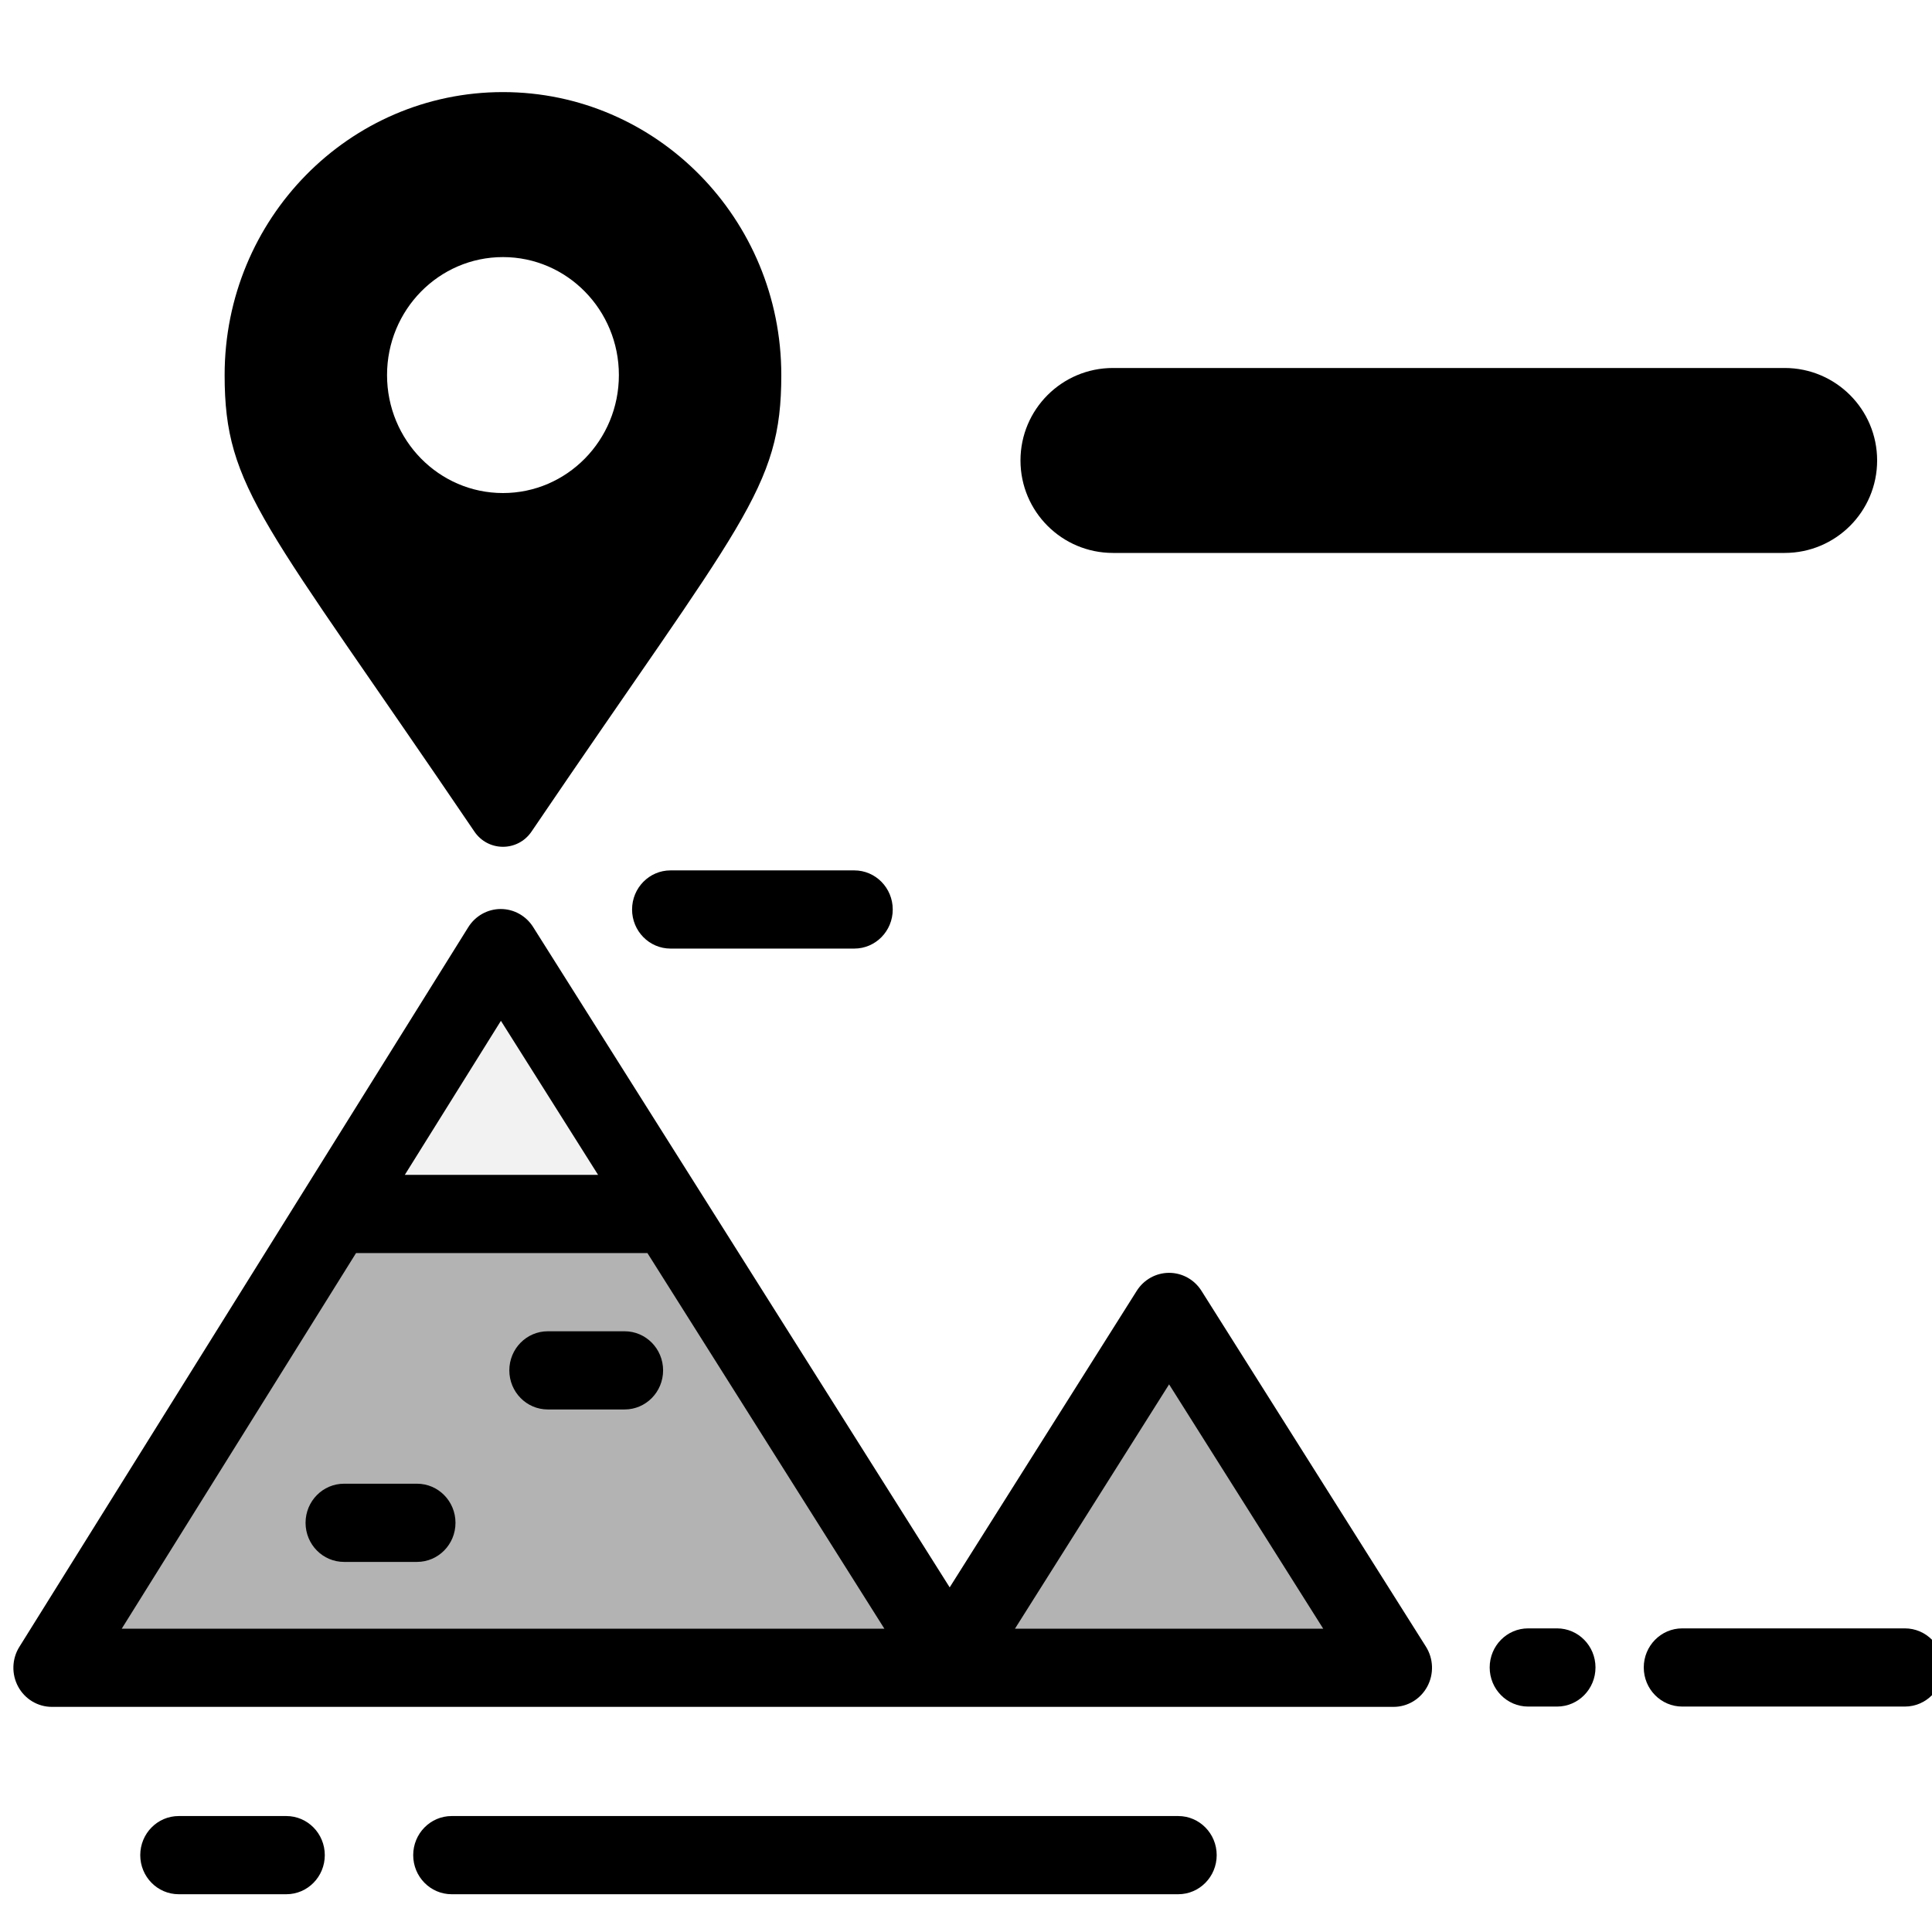
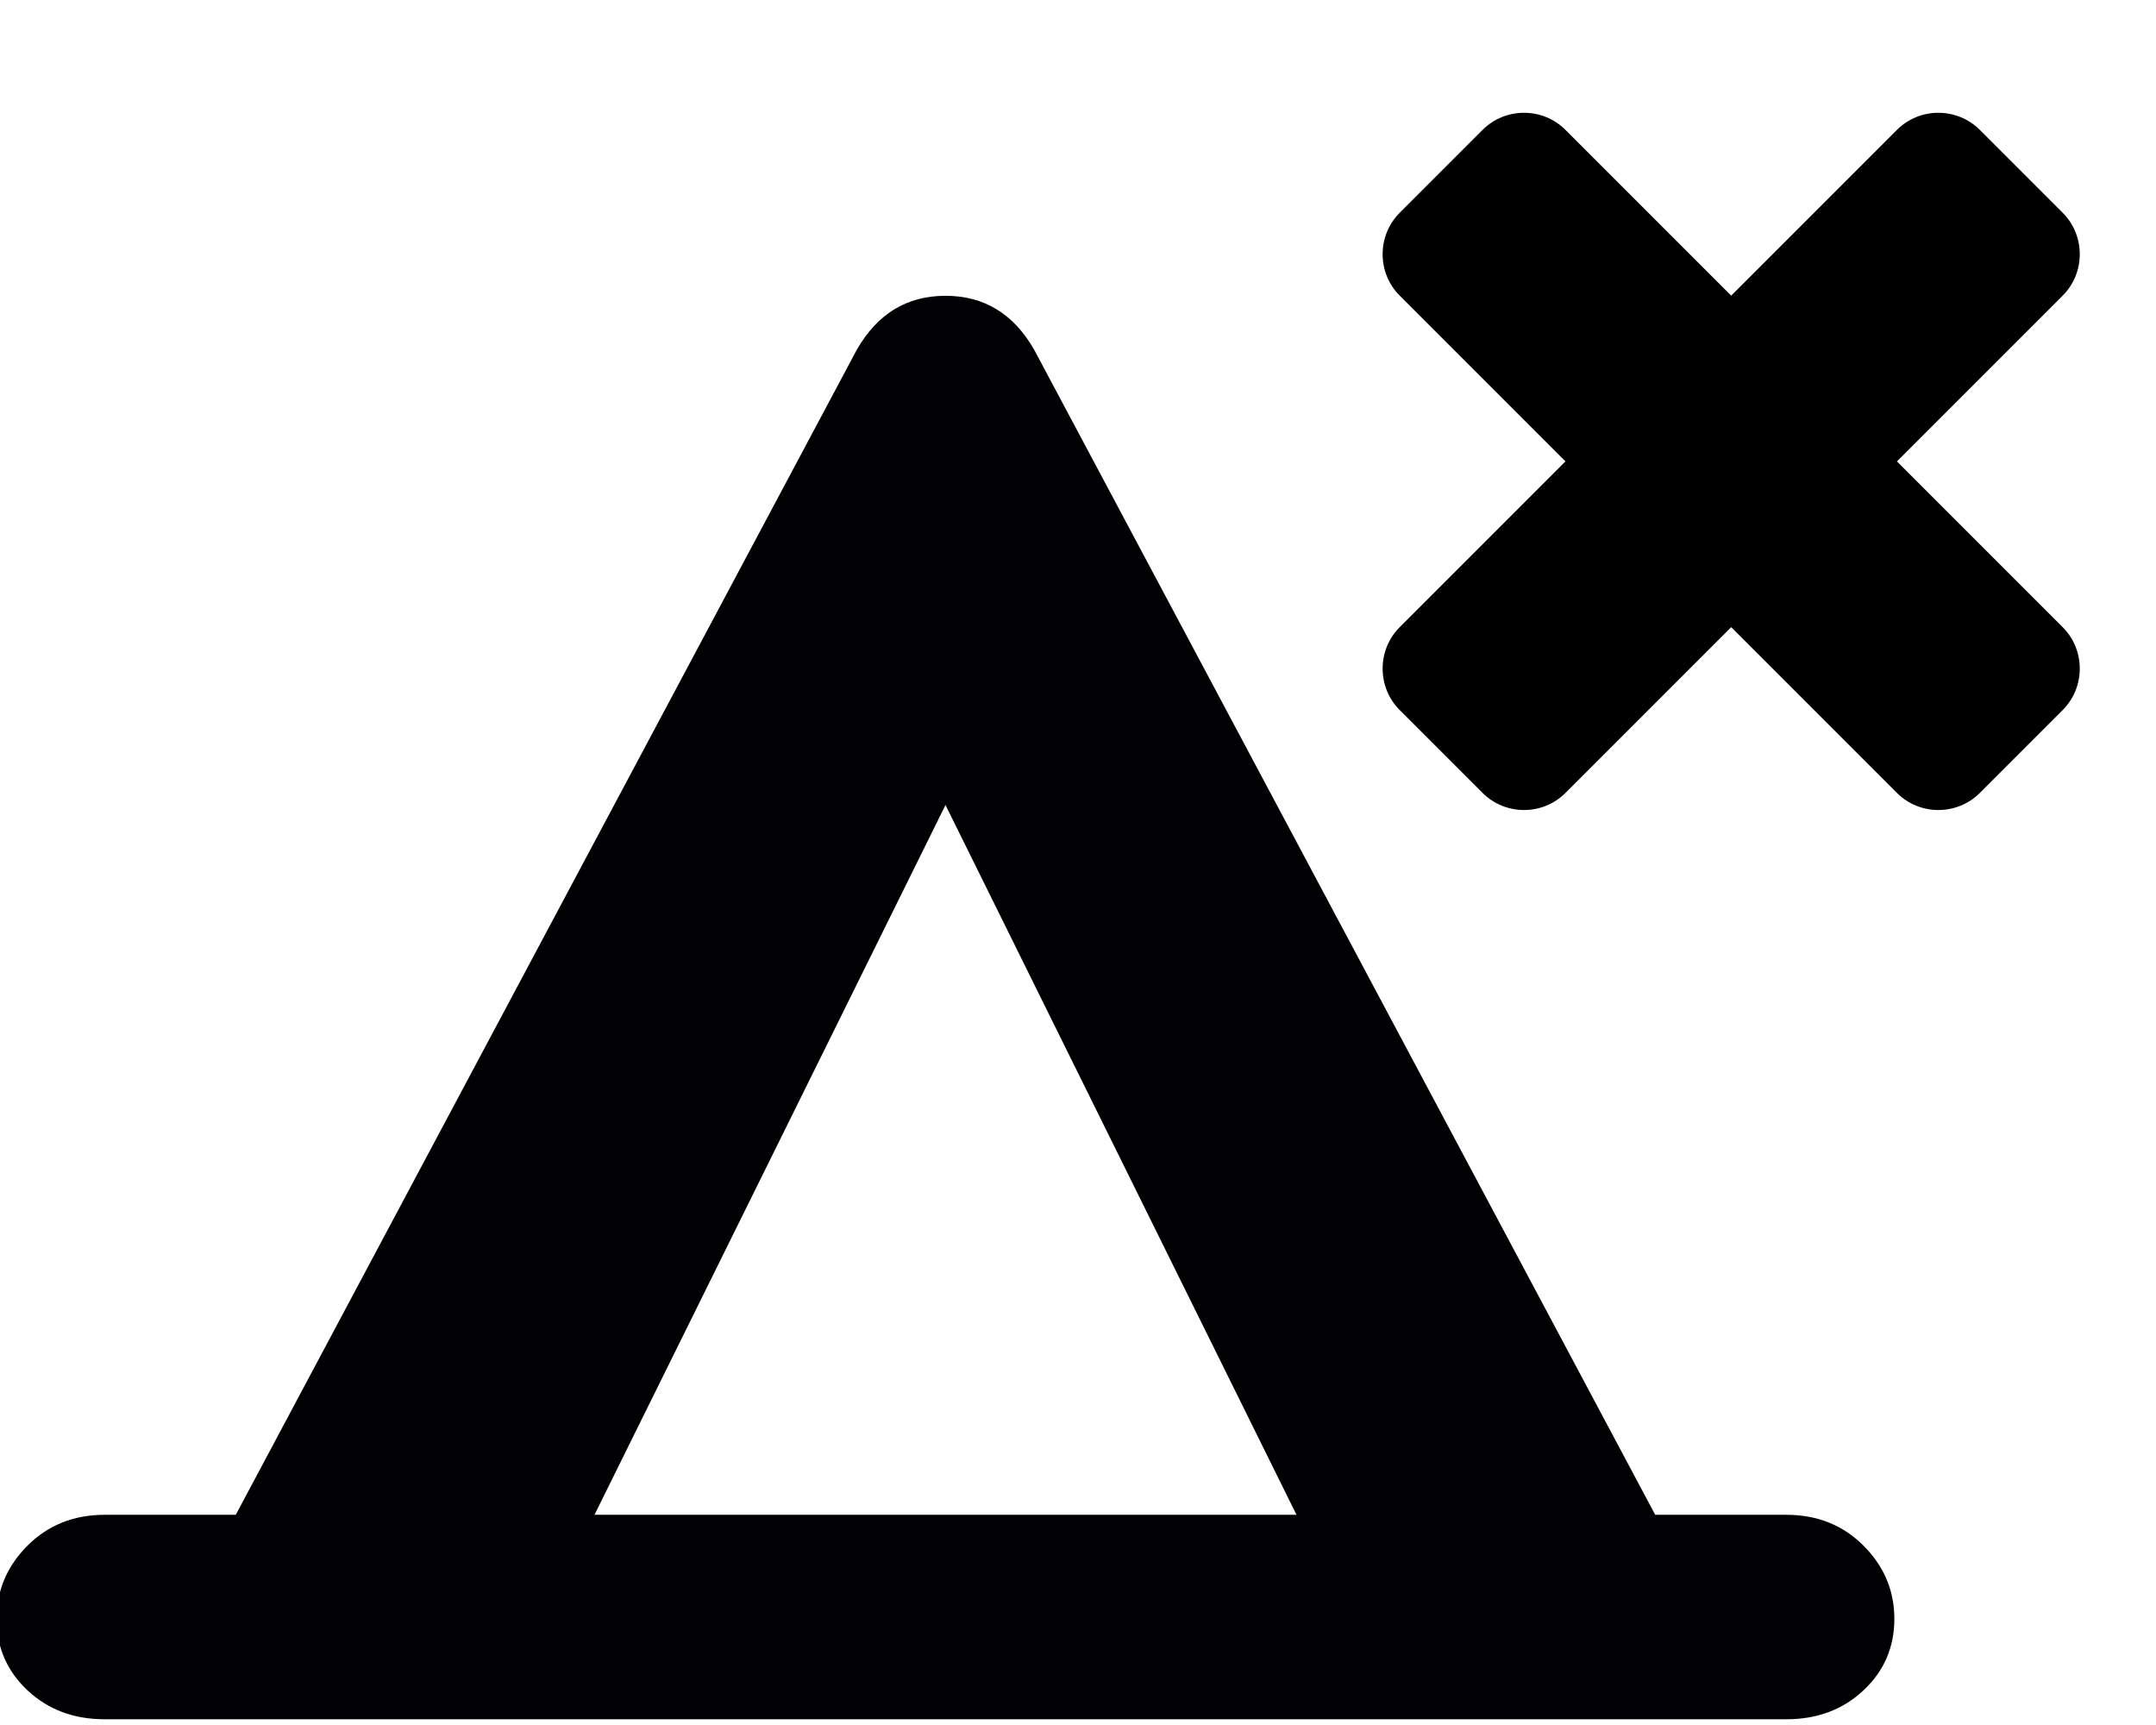
- <svg xmlns="http://www.w3.org/2000/svg" width="15px" height="15px" enable-background="new 0 0 15 15" version="1.1" viewBox="0 0 15 15" id="svg28">
-   <defs id="defs32" />
-   <path d="m3.683 6.456c-1.635-2.411-1.939-2.658-1.939-3.544 0-1.214 0.967-2.197 2.161-2.197 1.193 0 2.161 0.984 2.161 2.197 0 0.886-0.304 1.133-1.939 3.544-0.107 0.158-0.337 0.158-0.444 0zm0.222-2.628c0.497 0 0.9-0.41 0.9-0.916 0-0.506-0.403-0.916-0.9-0.916-0.497 0-0.9 0.41-0.9 0.916 0 0.506 0.403 0.916 0.9 0.916z" fill="currentColor" stroke-width=".011" id="path2" />
-   <g transform="matrix(-.029266 0 0 .02976 15.088 1.6157)" id="g24">
-     <polygon points="426.7 262.42 382.7 193.06 338.22 262.42" fill="#f2f2f2" id="polygon4" />
-     <polygon points="263.61 378.73 205.4 287.98 145.85 380.81 501.8 380.81 426.7 262.42 338.22 262.42" fill="#b3b3b3" id="polygon6" />
-     <path d="m110.15 370.53h-7.672c-5.632 0-10.199 4.566-10.199 10.199s4.567 10.199 10.199 10.199h7.672c5.632 0 10.199-4.566 10.199-10.199s-4.567-10.199-10.199-10.199z" id="path8" />
-     <path d="m69.274 370.53h-59.075c-5.632 0-10.199 4.566-10.199 10.199s4.567 10.199 10.199 10.199h59.075c5.632 0 10.199-4.566 10.199-10.199s-4.567-10.199-10.199-10.199z" id="path10" />
-     <path d="m395.73 419.49h-192.76c-5.632 0-10.199 4.566-10.199 10.199s4.567 10.199 10.199 10.199h192.76c5.632 0 10.199-4.566 10.199-10.199s-4.567-10.199-10.199-10.199z" id="path12" />
-     <path d="m468.14 419.49h-28.558c-5.632 0-10.199 4.566-10.199 10.199s4.567 10.199 10.199 10.199h28.558c5.632 0 10.199-4.566 10.199-10.199s-4.567-10.199-10.199-10.199z" id="path14" />
-     <path d="m288.91 193.18h48.756c5.632 0 10.199-4.566 10.199-10.199s-4.567-10.199-10.199-10.199h-48.756c-5.632 0-10.199 4.566-10.199 10.199 0 5.632 4.566 10.199 10.199 10.199z" id="path16" />
-     <path d="m510.41 375.35-75.103-118.4-43.994-69.355c-1.865-2.941-5.104-4.727-8.587-4.737h-0.025c-3.473 0-6.709 1.768-8.585 4.693l-110.51 172.28-49.626-77.363c-1.876-2.924-5.111-4.693-8.585-4.693s-6.709 1.769-8.585 4.693l-59.548 92.832c-2.014 3.139-2.153 7.126-0.364 10.399 1.788 3.272 5.22 5.308 8.949 5.308h355.95c3.72 0 7.145-2.026 8.938-5.285 1.791-3.259 1.667-7.236-0.326-10.377zm-345.9-4.736 40.889-63.743 40.89 63.743zm218.15-158.59 25.494 40.191h-51.275zm-101.73 158.59 62.861-97.997h77.3l62.163 97.997z" id="path18" />
-     <path d="m370.23 293.02h-20.398c-5.632 0-10.199 4.566-10.199 10.199s4.567 10.199 10.199 10.199h20.398c5.632 0 10.199-4.566 10.199-10.199s-4.567-10.199-10.199-10.199z" id="path20" />
-     <path d="m394.71 342.99c0 5.633 4.567 10.199 10.199 10.199h19.378c5.632 0 10.199-4.566 10.199-10.199s-4.567-10.199-10.199-10.199h-19.378c-5.632 0-10.199 4.566-10.199 10.199z" id="path22" />
+ <svg xmlns="http://www.w3.org/2000/svg" aria-hidden="true" focusable="false" data-prefix="fas" data-icon="user-plus" class="svg-inline--fa fa-user-plus fa-w-20" role="img" viewBox="0 0 640 512" version="1.1" id="svg4">
+   <defs id="defs8" />
+   <path d="m 612.297,186.149 -49.2,-49.2 49.2,-49.2 c 6.765,-6.765 6.765,-17.835 1e-5,-24.6 L 587.698,38.55 c -6.765,-6.765 -17.835,-6.765 -24.6,-5e-6 L 513.898,87.75 464.699,38.55 c -6.765,-6.765 -17.835,-6.765 -24.6,0 l -24.6,24.6 c -6.765,6.765 -6.765,17.835 0,24.6 l 49.2,49.2 -49.2,49.2 c -6.765,6.765 -6.765,17.835 0,24.6 l 24.6,24.6 c 6.765,6.765 17.835,6.765 24.6,0 l 49.2,-49.2 49.2,49.2 c 6.765,6.765 17.835,6.765 24.6,0 l 24.6,-24.6 c 6.765,-6.765 6.765,-17.835 0,-24.6 z" id="path2" style="fill:currentColor;stroke-width:1.087" />
+   <g transform="matrix(1.144988,0,0,1.144988,-1.001639,17.3788)" id="g6">
+     <g id="g4">
+       <path style="fill:#010002" d="m 484,385.5 c -5.333,-5.333 -12,-8 -20,-8 H 430 L 269,75.5 c -5.333,-9.333 -13,-14 -23,-14 -10,0 -17.667,4.667 -23,14 L 62,377.5 H 28 c -8,0 -14.667,2.667 -20,8 -5.333,5.333 -8,11.667 -8,19 0,7.333 2.667,13.5 8,18.5 5.333,5 12,7.5 20,7.5 h 50 336 50 c 8,0 14.667,-2.5 20,-7.5 5.333,-5 8,-11.167 8,-18.5 0,-7.334 -2.667,-13.667 -8,-19 z m -329,-8 91,-184 91,184 z" id="path2-4" />
+     </g>
  </g>
-   <path style="color:#000000;font-style:normal;font-variant:normal;font-weight:normal;font-stretch:normal;font-size:medium;line-height:normal;font-family:sans-serif;font-variant-ligatures:normal;font-variant-position:normal;font-variant-caps:normal;font-variant-numeric:normal;font-variant-alternates:normal;font-feature-settings:normal;text-indent:0;text-align:start;text-decoration:none;text-decoration-line:none;text-decoration-style:solid;text-decoration-color:#000000;letter-spacing:normal;word-spacing:normal;text-transform:none;writing-mode:lr-tb;direction:ltr;text-orientation:mixed;dominant-baseline:auto;baseline-shift:baseline;text-anchor:start;white-space:normal;shape-padding:0;clip-rule:nonzero;display:inline;overflow:visible;visibility:visible;opacity:1;isolation:auto;mix-blend-mode:normal;color-interpolation:sRGB;color-interpolation-filters:linearRGB;solid-color:#000000;solid-opacity:1;vector-effect:none;fill:#000000;fill-opacity:1;fill-rule:nonzero;stroke:none;stroke-width:1.436;stroke-linecap:round;stroke-linejoin:miter;stroke-miterlimit:4;stroke-dasharray:none;stroke-dashoffset:0;stroke-opacity:1;color-rendering:auto;image-rendering:auto;shape-rendering:auto;text-rendering:auto;enable-background:accumulate" d="m 8.641,2.857 a 0.718,0.718 0 1 0 0,1.436 h 5.215 a 0.718,0.718 0 1 0 0,-1.436 z" id="path26" />
</svg>
